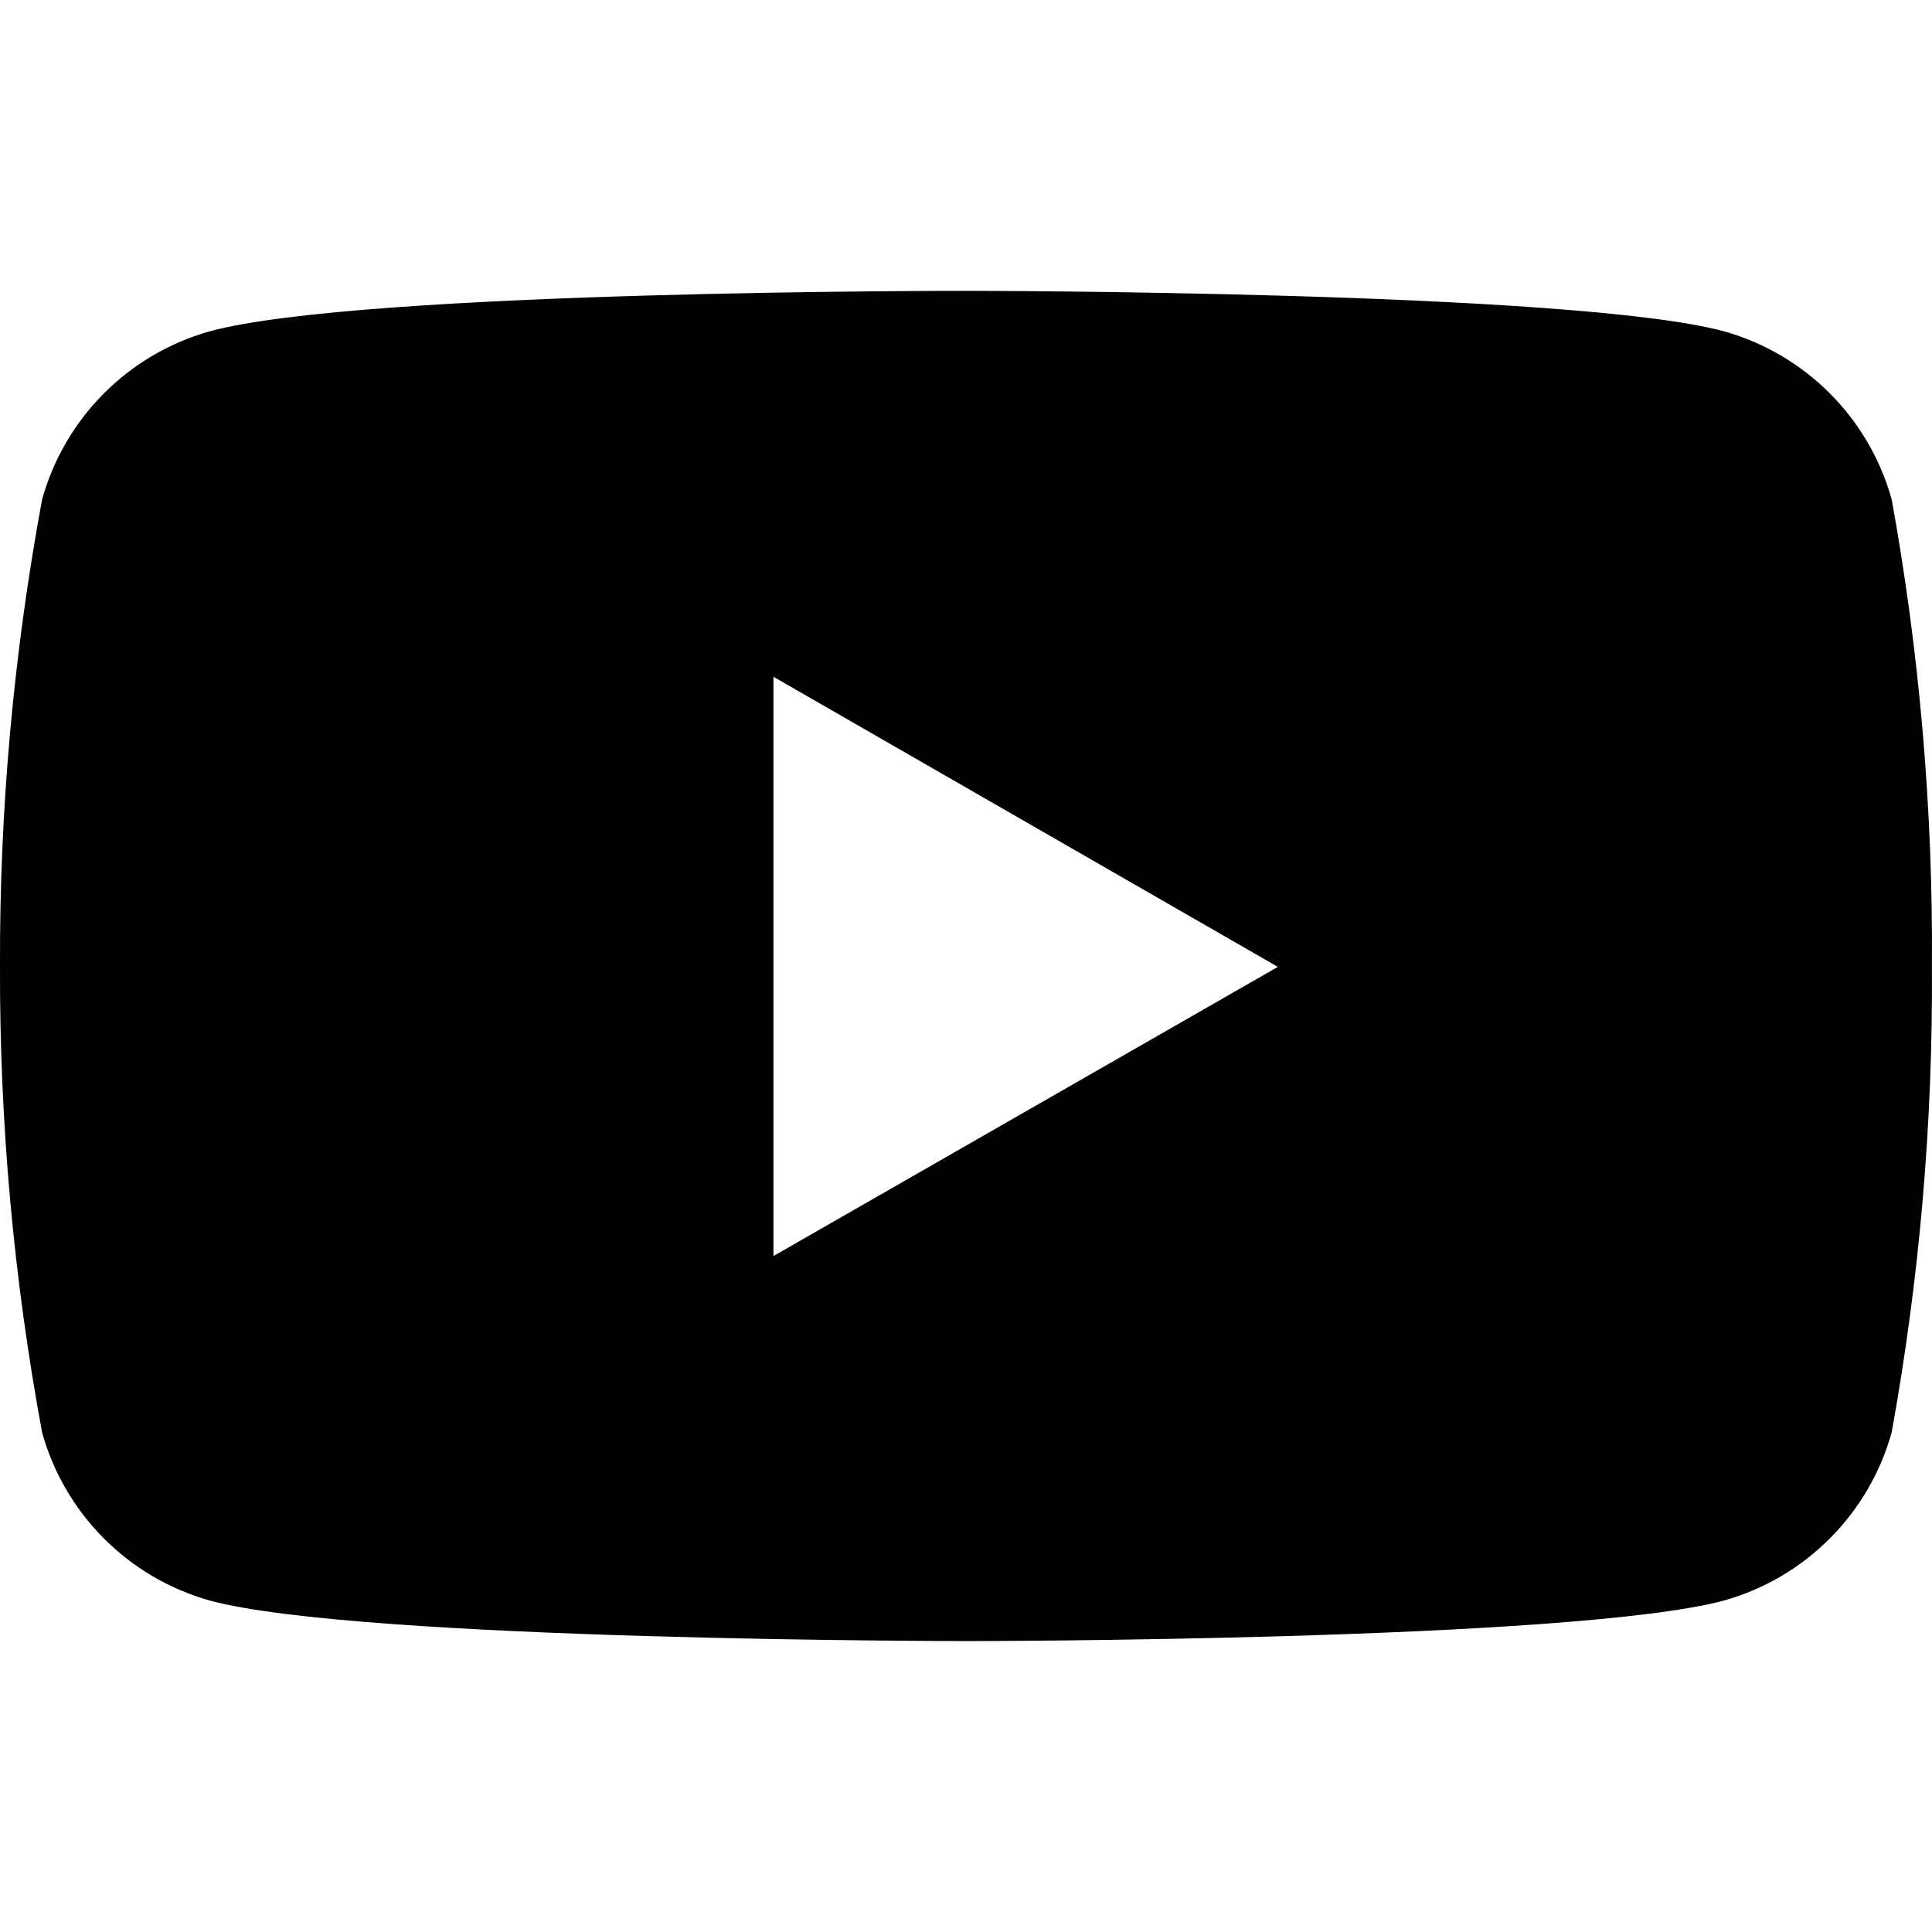
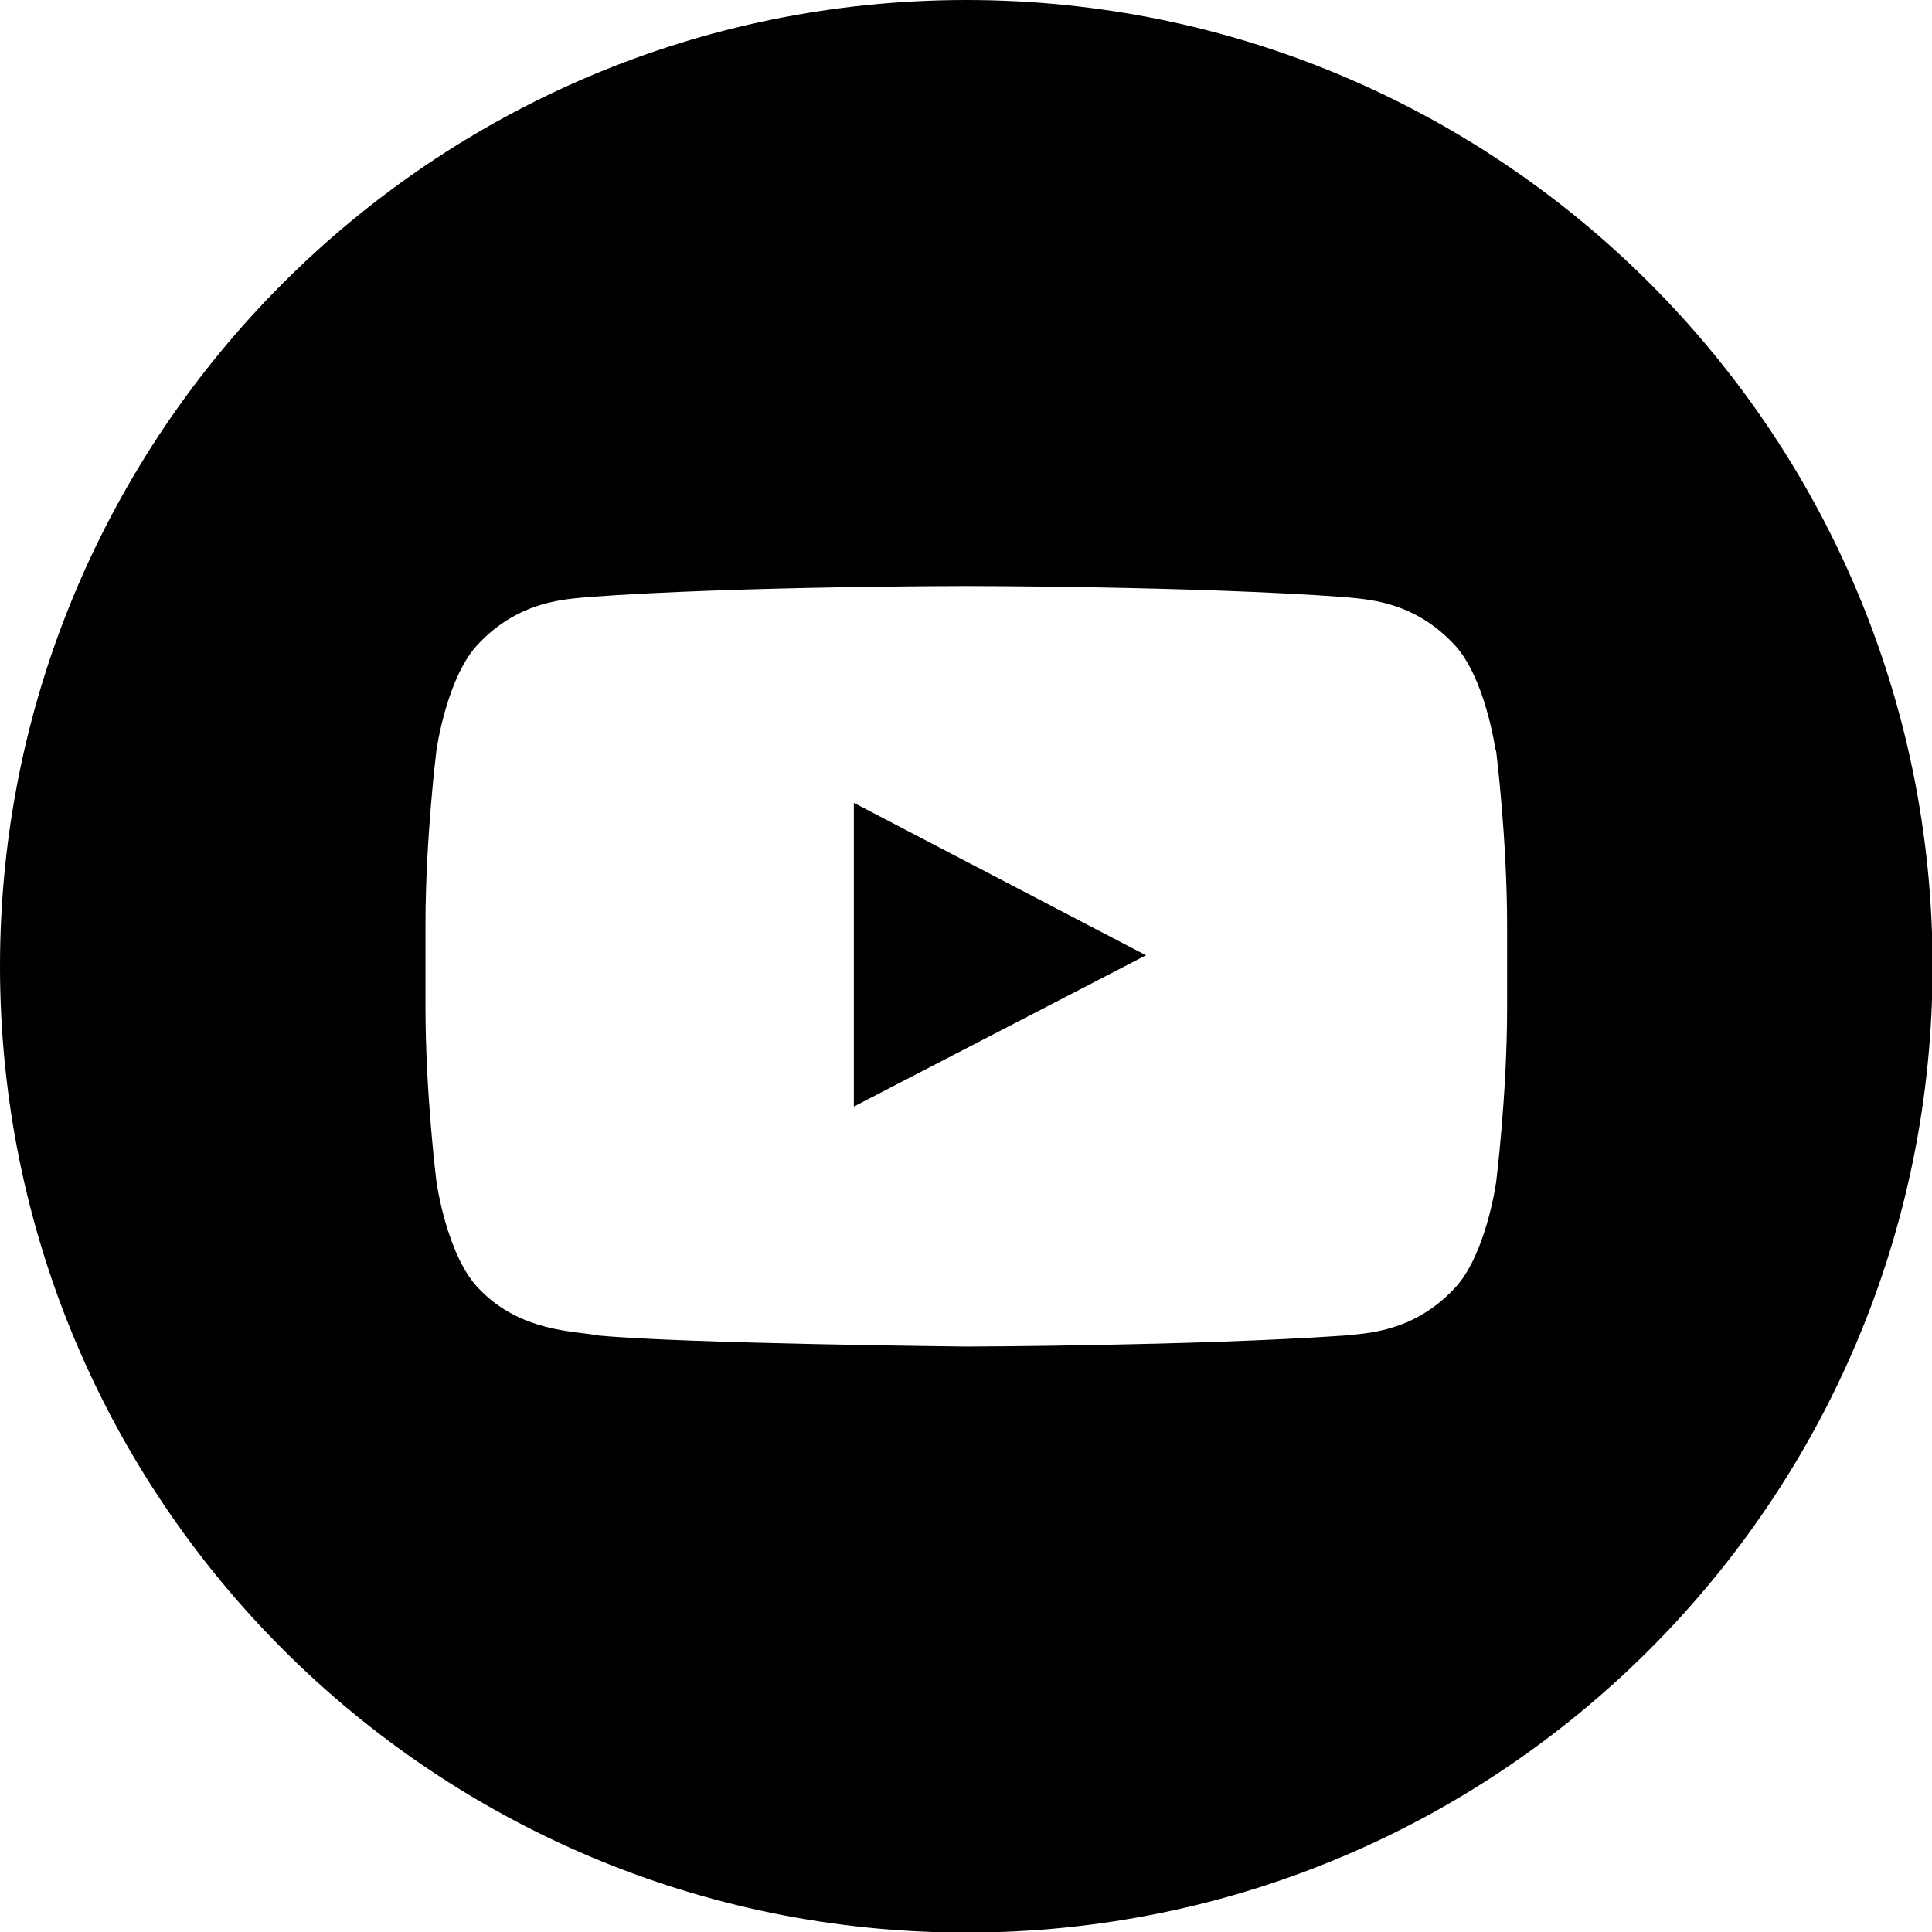
- <svg xmlns="http://www.w3.org/2000/svg" role="img" viewBox="0 0 24 24">
-   <path d="M23.499 6.203a3.008 3.008 0 00-2.089-2.089c-1.87-.501-9.4-.501-9.4-.501s-7.509-.01-9.399.501a3.008 3.008 0 00-2.088 2.09A31.258 31.26 0 000 12.01a31.258 31.26 0 00.523 5.785 3.008 3.008 0 002.088 2.089c1.869.502 9.4.502 9.4.502s7.508 0 9.399-.502a3.008 3.008 0 002.089-2.09 31.258 31.26 0 00.5-5.784 31.258 31.26 0 00-.5-5.808zm-13.891 9.4V8.407l6.266 3.604z" />
+ <svg xmlns="http://www.w3.org/2000/svg" viewBox="0 0 3333 3333" shape-rendering="geometricPrecision" text-rendering="geometricPrecision" image-rendering="optimizeQuality" fill-rule="evenodd" clip-rule="evenodd">
+   <path d="M1667 0c920 0 1667 746 1667 1667 0 920-746 1667-1667 1667C747 3334 0 2588 0 1667 0 747 746 0 1667 0zm913 1294s-18-129-74-185c-71-74-151-75-187-79-261-19-652-19-652-19h-1s-392 0-652 19c-36 4-116 5-187 79-56 56-74 185-74 185s-19 151-19 302v141c0 151 19 302 19 302s18 129 74 185c71 74 164 72 206 80 149 14 634 19 634 19s392-1 653-19c36-4 116-5 187-79 56-56 74-185 74-185s19-151 19-302v-141c0-151-19-302-19-302zm-1107 615v-524l504 263-504 261z" />
</svg>
